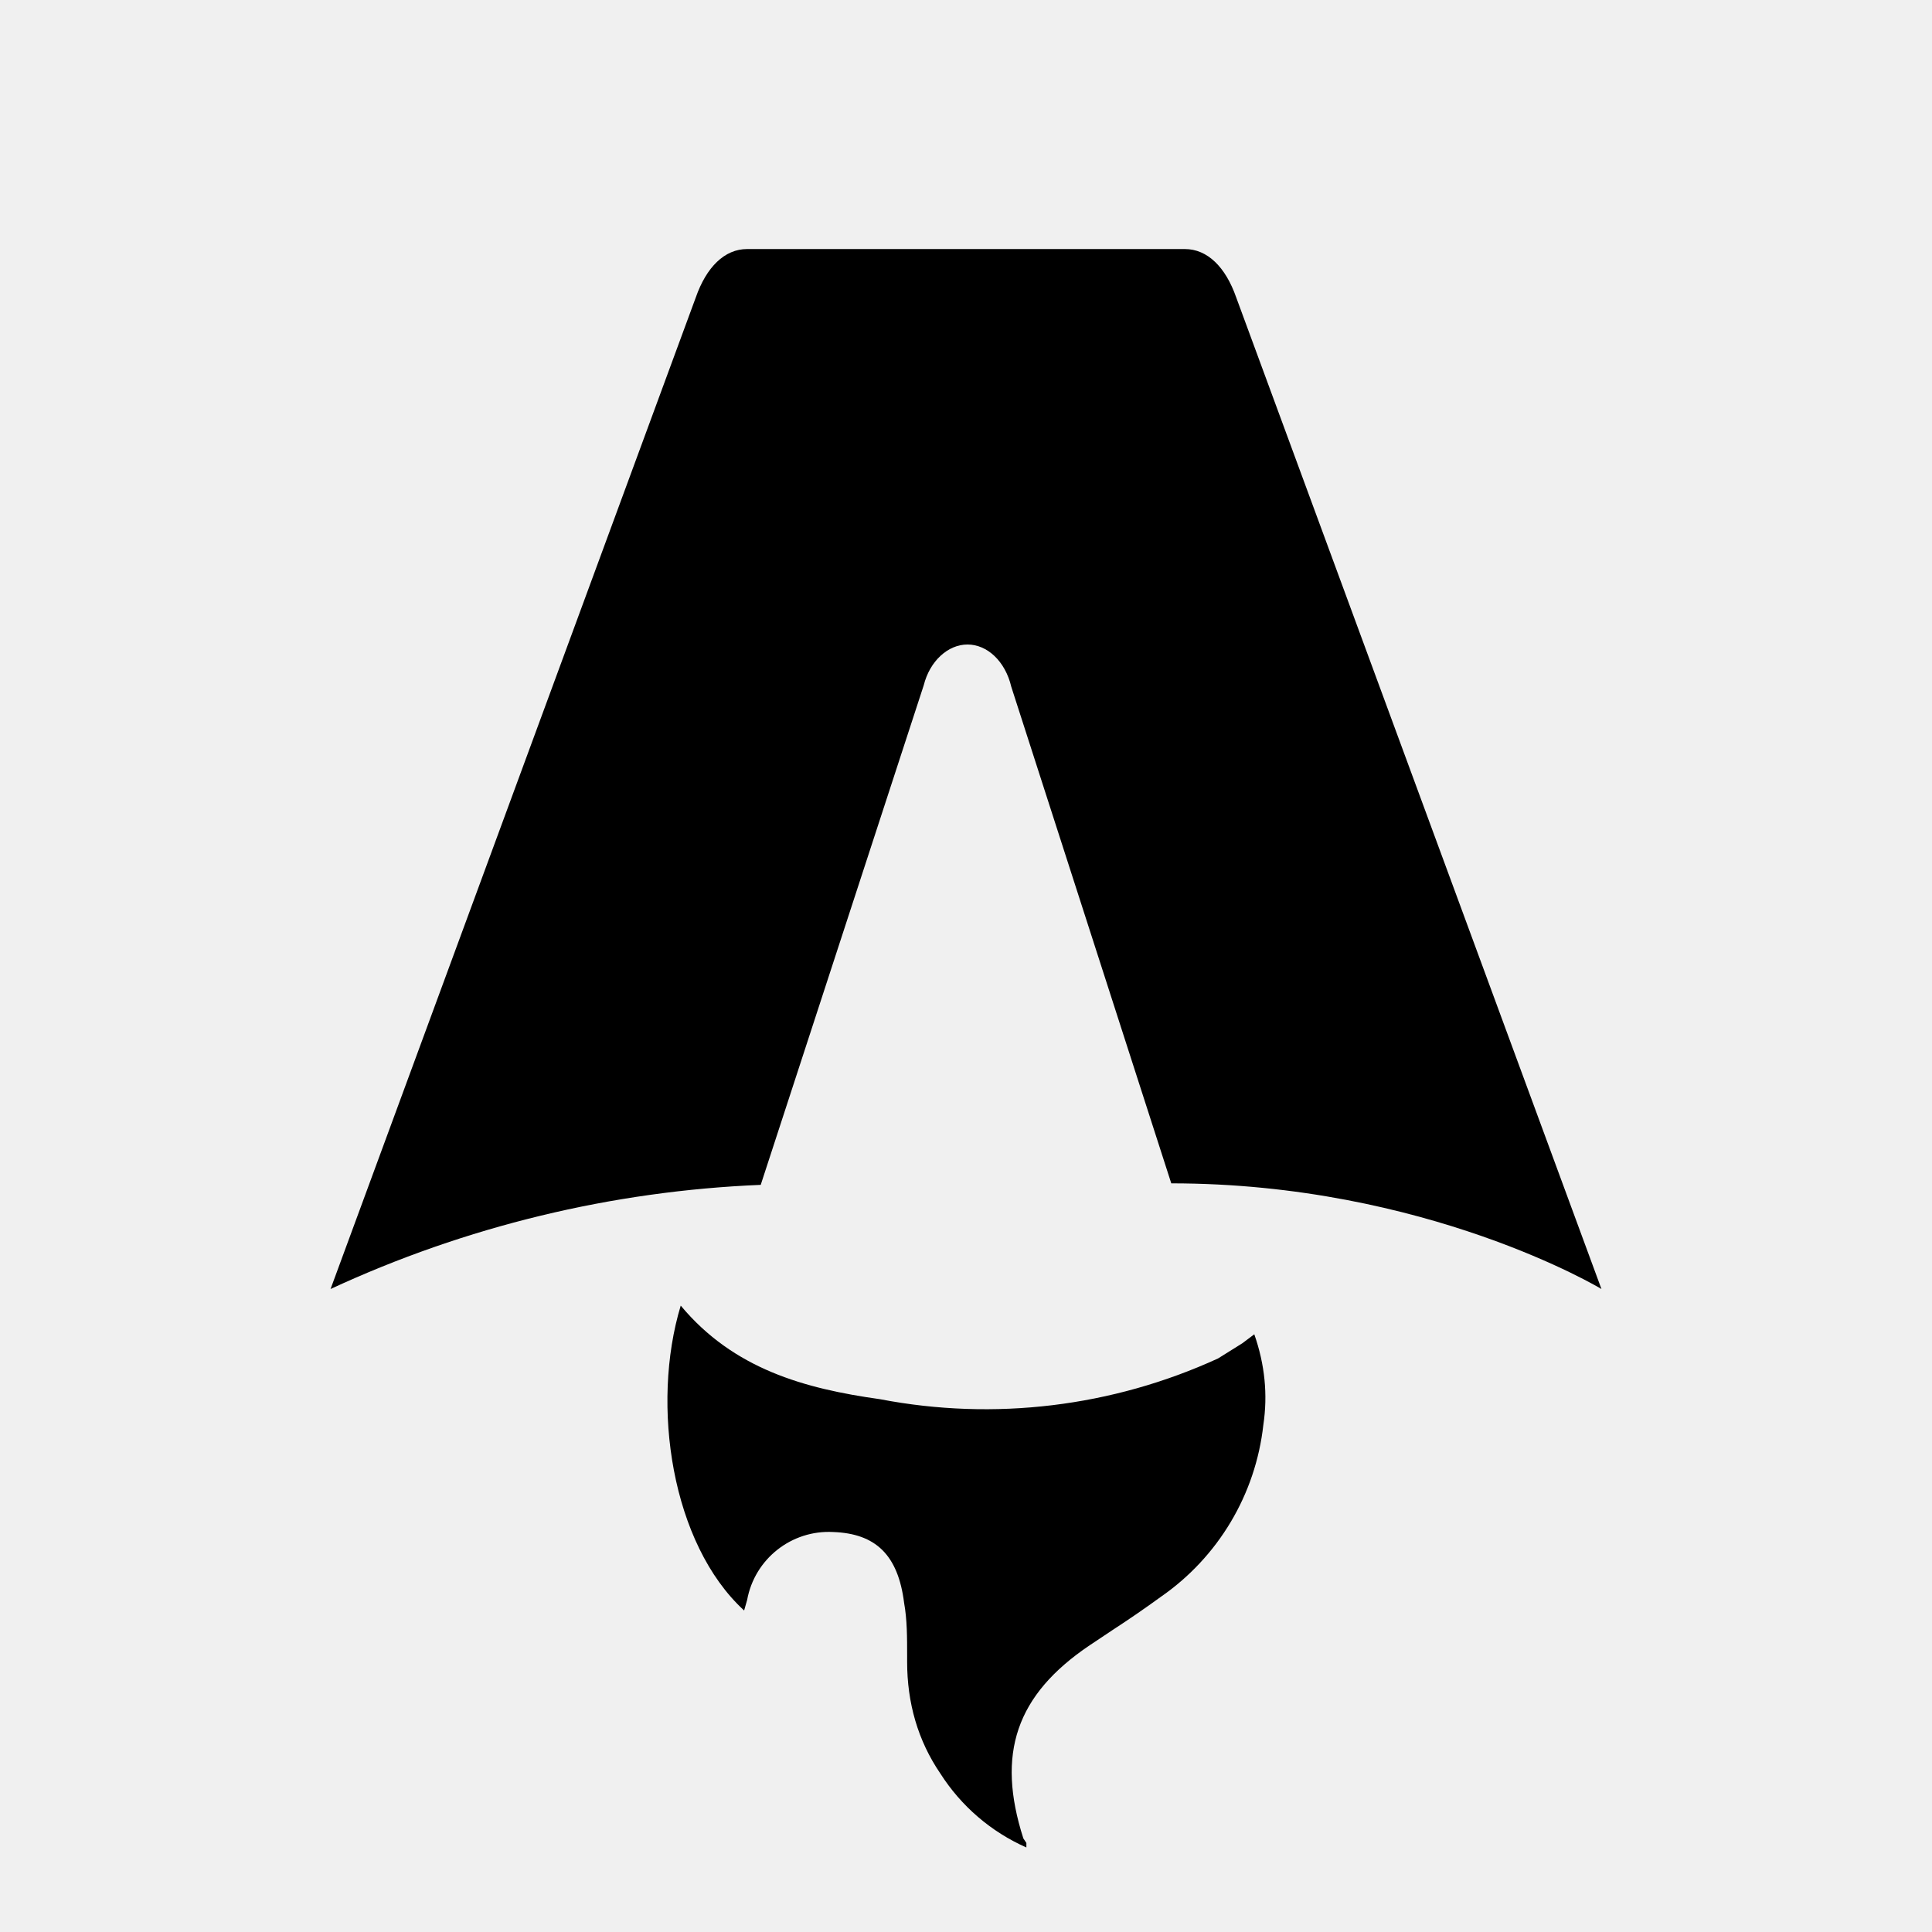
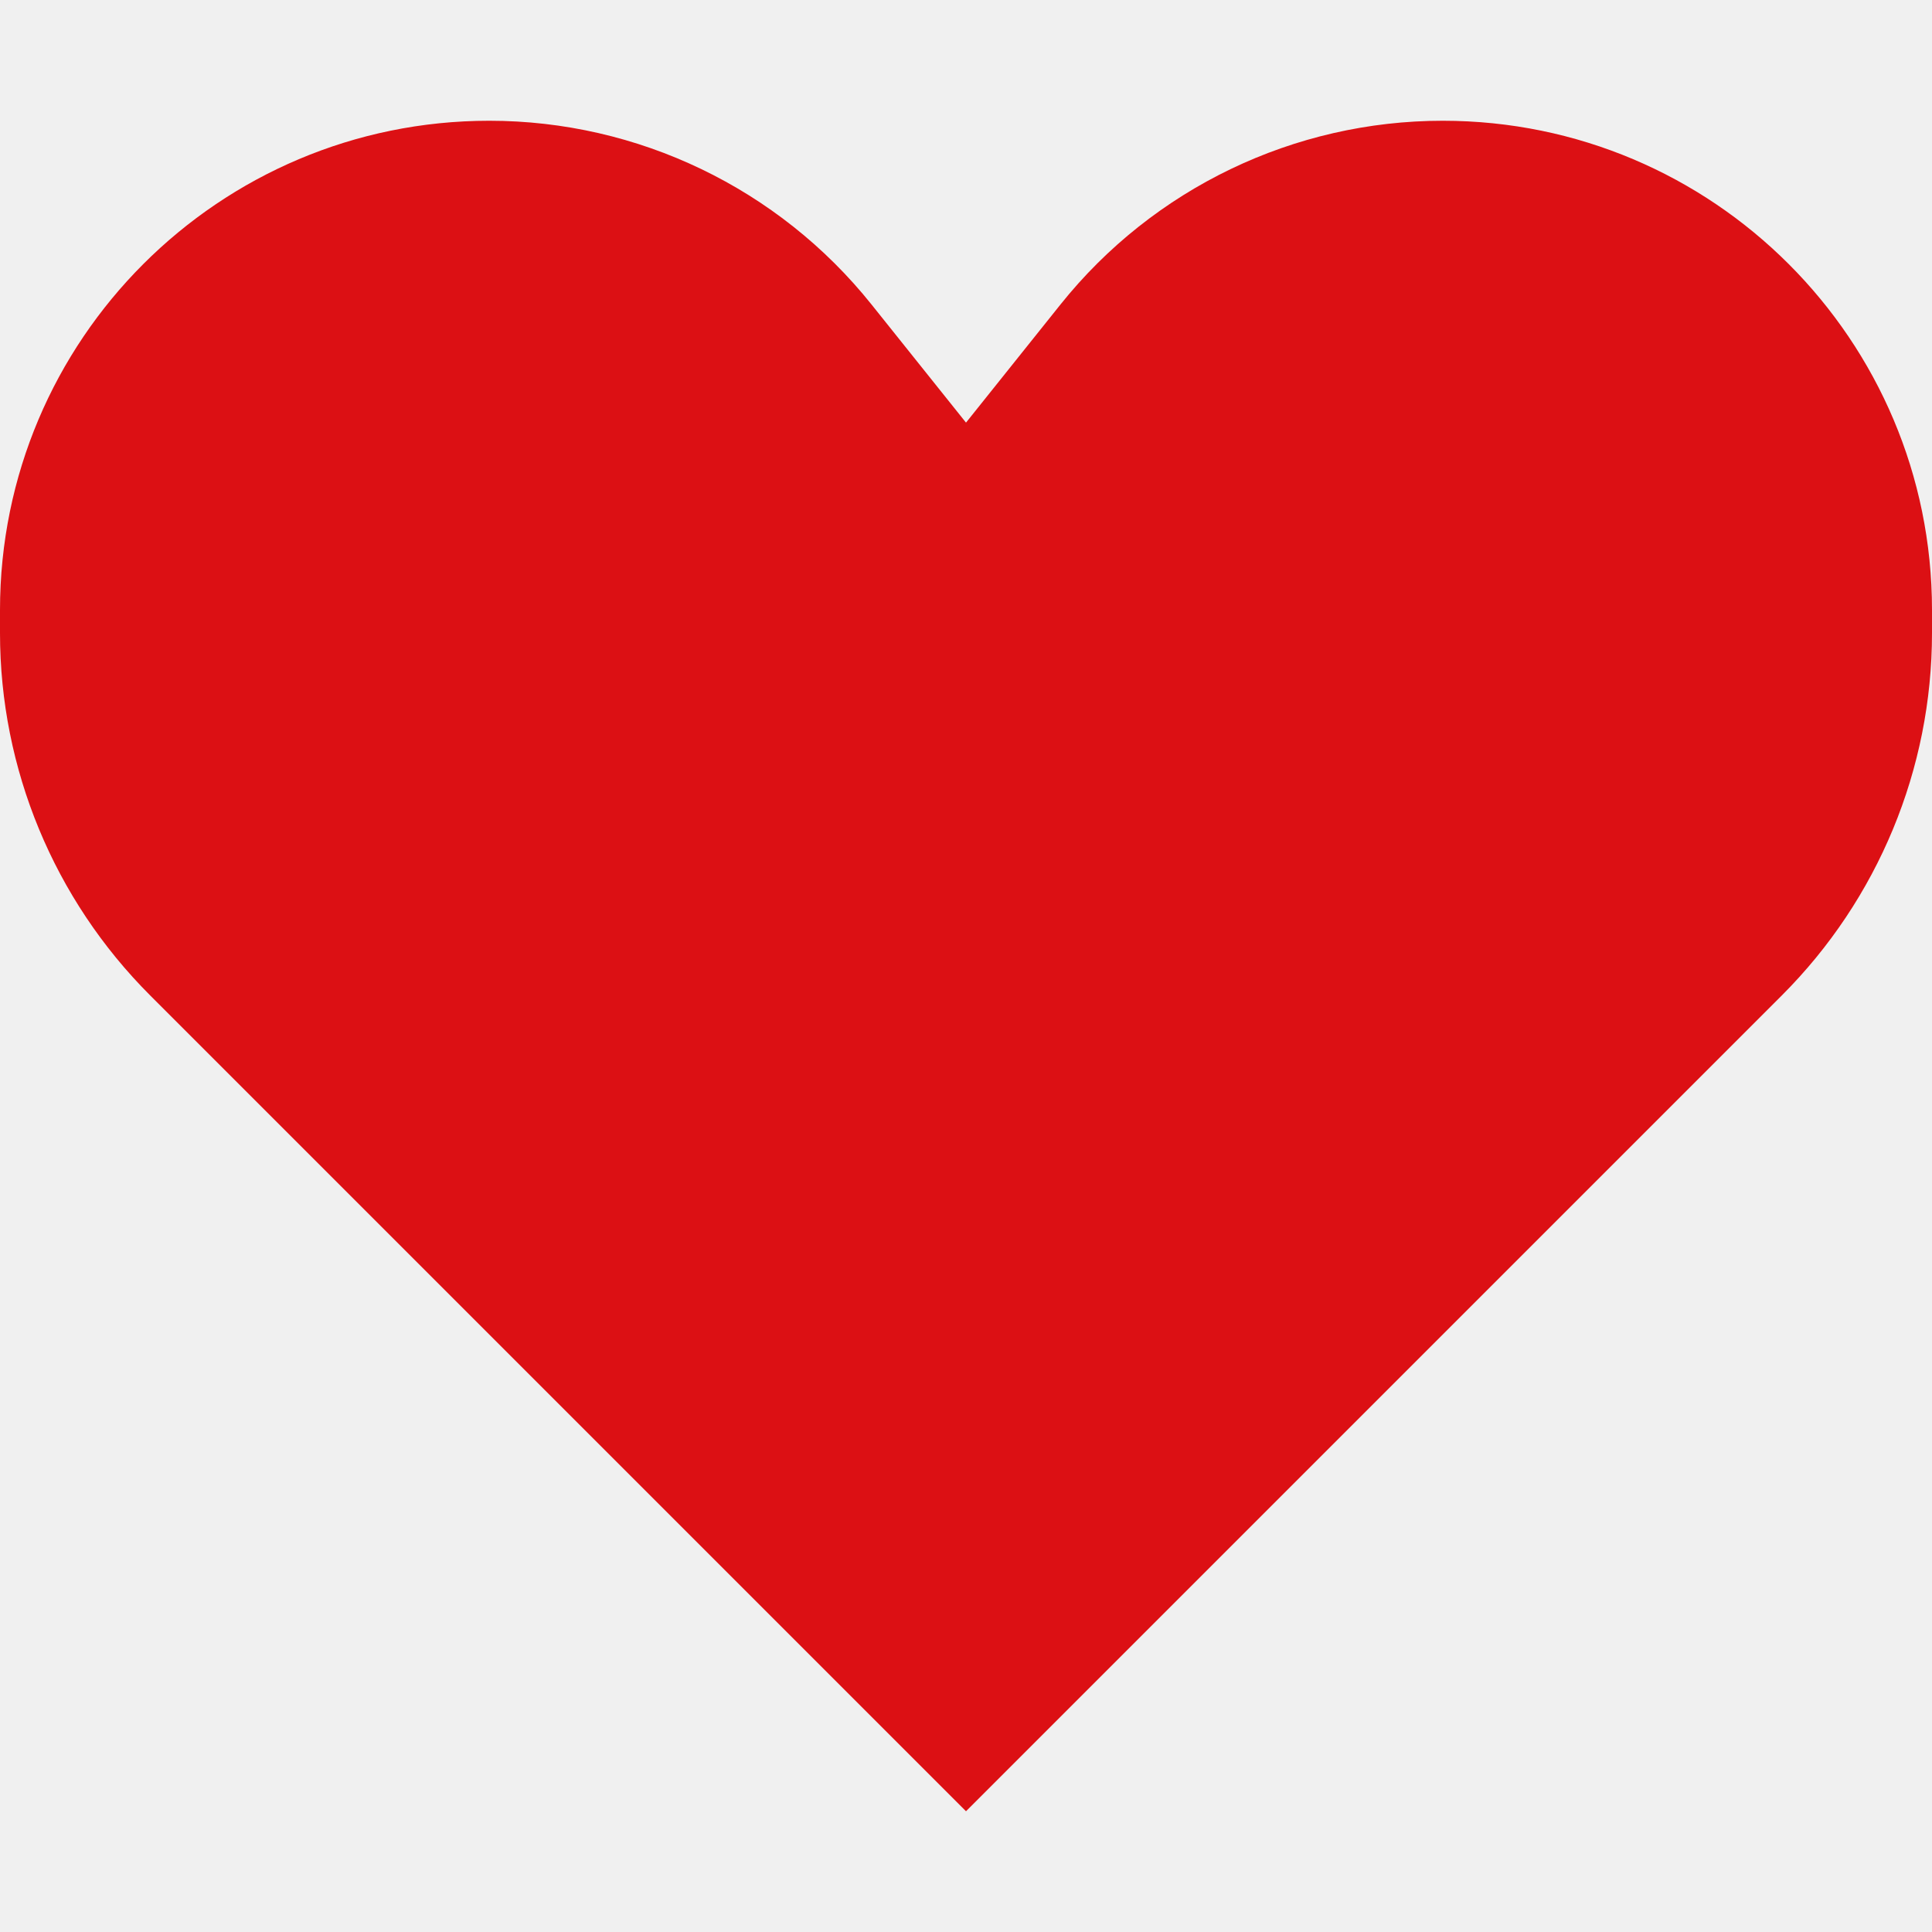
- <svg xmlns="http://www.w3.org/2000/svg" fill="none" viewBox="0 0 128 128">
-   <path d="M50.4 78.5a75.1 75.1 0 0 0-28.5 6.9l24.2-65.7c.7-2 1.9-3.2 3.4-3.2h29c1.5 0 2.7 1.2 3.4 3.2l24.2 65.7s-11.6-7-28.5-7L67 45.5c-.4-1.7-1.6-2.8-2.9-2.8-1.3 0-2.5 1.1-2.9 2.7L50.4 78.5Zm-1.1 28.2Zm-4.2-20.2c-2 6.6-.6 15.8 4.2 20.2a17.5 17.5 0 0 1 .2-.7 5.5 5.5 0 0 1 5.7-4.5c2.8.1 4.3 1.5 4.7 4.7.2 1.1.2 2.3.2 3.5v.4c0 2.7.7 5.2 2.2 7.4a13 13 0 0 0 5.7 4.9v-.3l-.2-.3c-1.8-5.6-.5-9.5 4.4-12.8l1.5-1a73 73 0 0 0 3.2-2.2 16 16 0 0 0 6.8-11.4c.3-2 .1-4-.6-6l-.8.6-1.6 1a37 37 0 0 1-22.4 2.7c-5-.7-9.7-2-13.2-6.2Z" />
-   <style>
-         path { fill: #000; }
-         @media (prefers-color-scheme: dark) {
-             path { fill: #FFF; }
-         }
-     </style>
+ <svg xmlns="http://www.w3.org/2000/svg" width="800px" height="800px" viewBox="0 0 16 16" fill="none">
+   <g id="SVGRepo_bgCarrier" stroke-width="0" />
+   <g id="SVGRepo_tracerCarrier" stroke-linecap="round" stroke-linejoin="round" />
+   <g id="SVGRepo_iconCarrier">
+     <path d="M1.243 8.243L8 15L14.757 8.243C15.553 7.447 16 6.368 16 5.243V5.052C16 2.814 14.186 1 11.948 1C10.717 1 9.552 1.56 8.783 2.521L8 3.5L7.217 2.521C6.448 1.56 5.283 1 4.052 1C1.814 1 0 2.814 0 5.052V5.243C0 6.368 0.447 7.447 1.243 8.243Z" fill="#DC1014" />
+   </g>
</svg>
